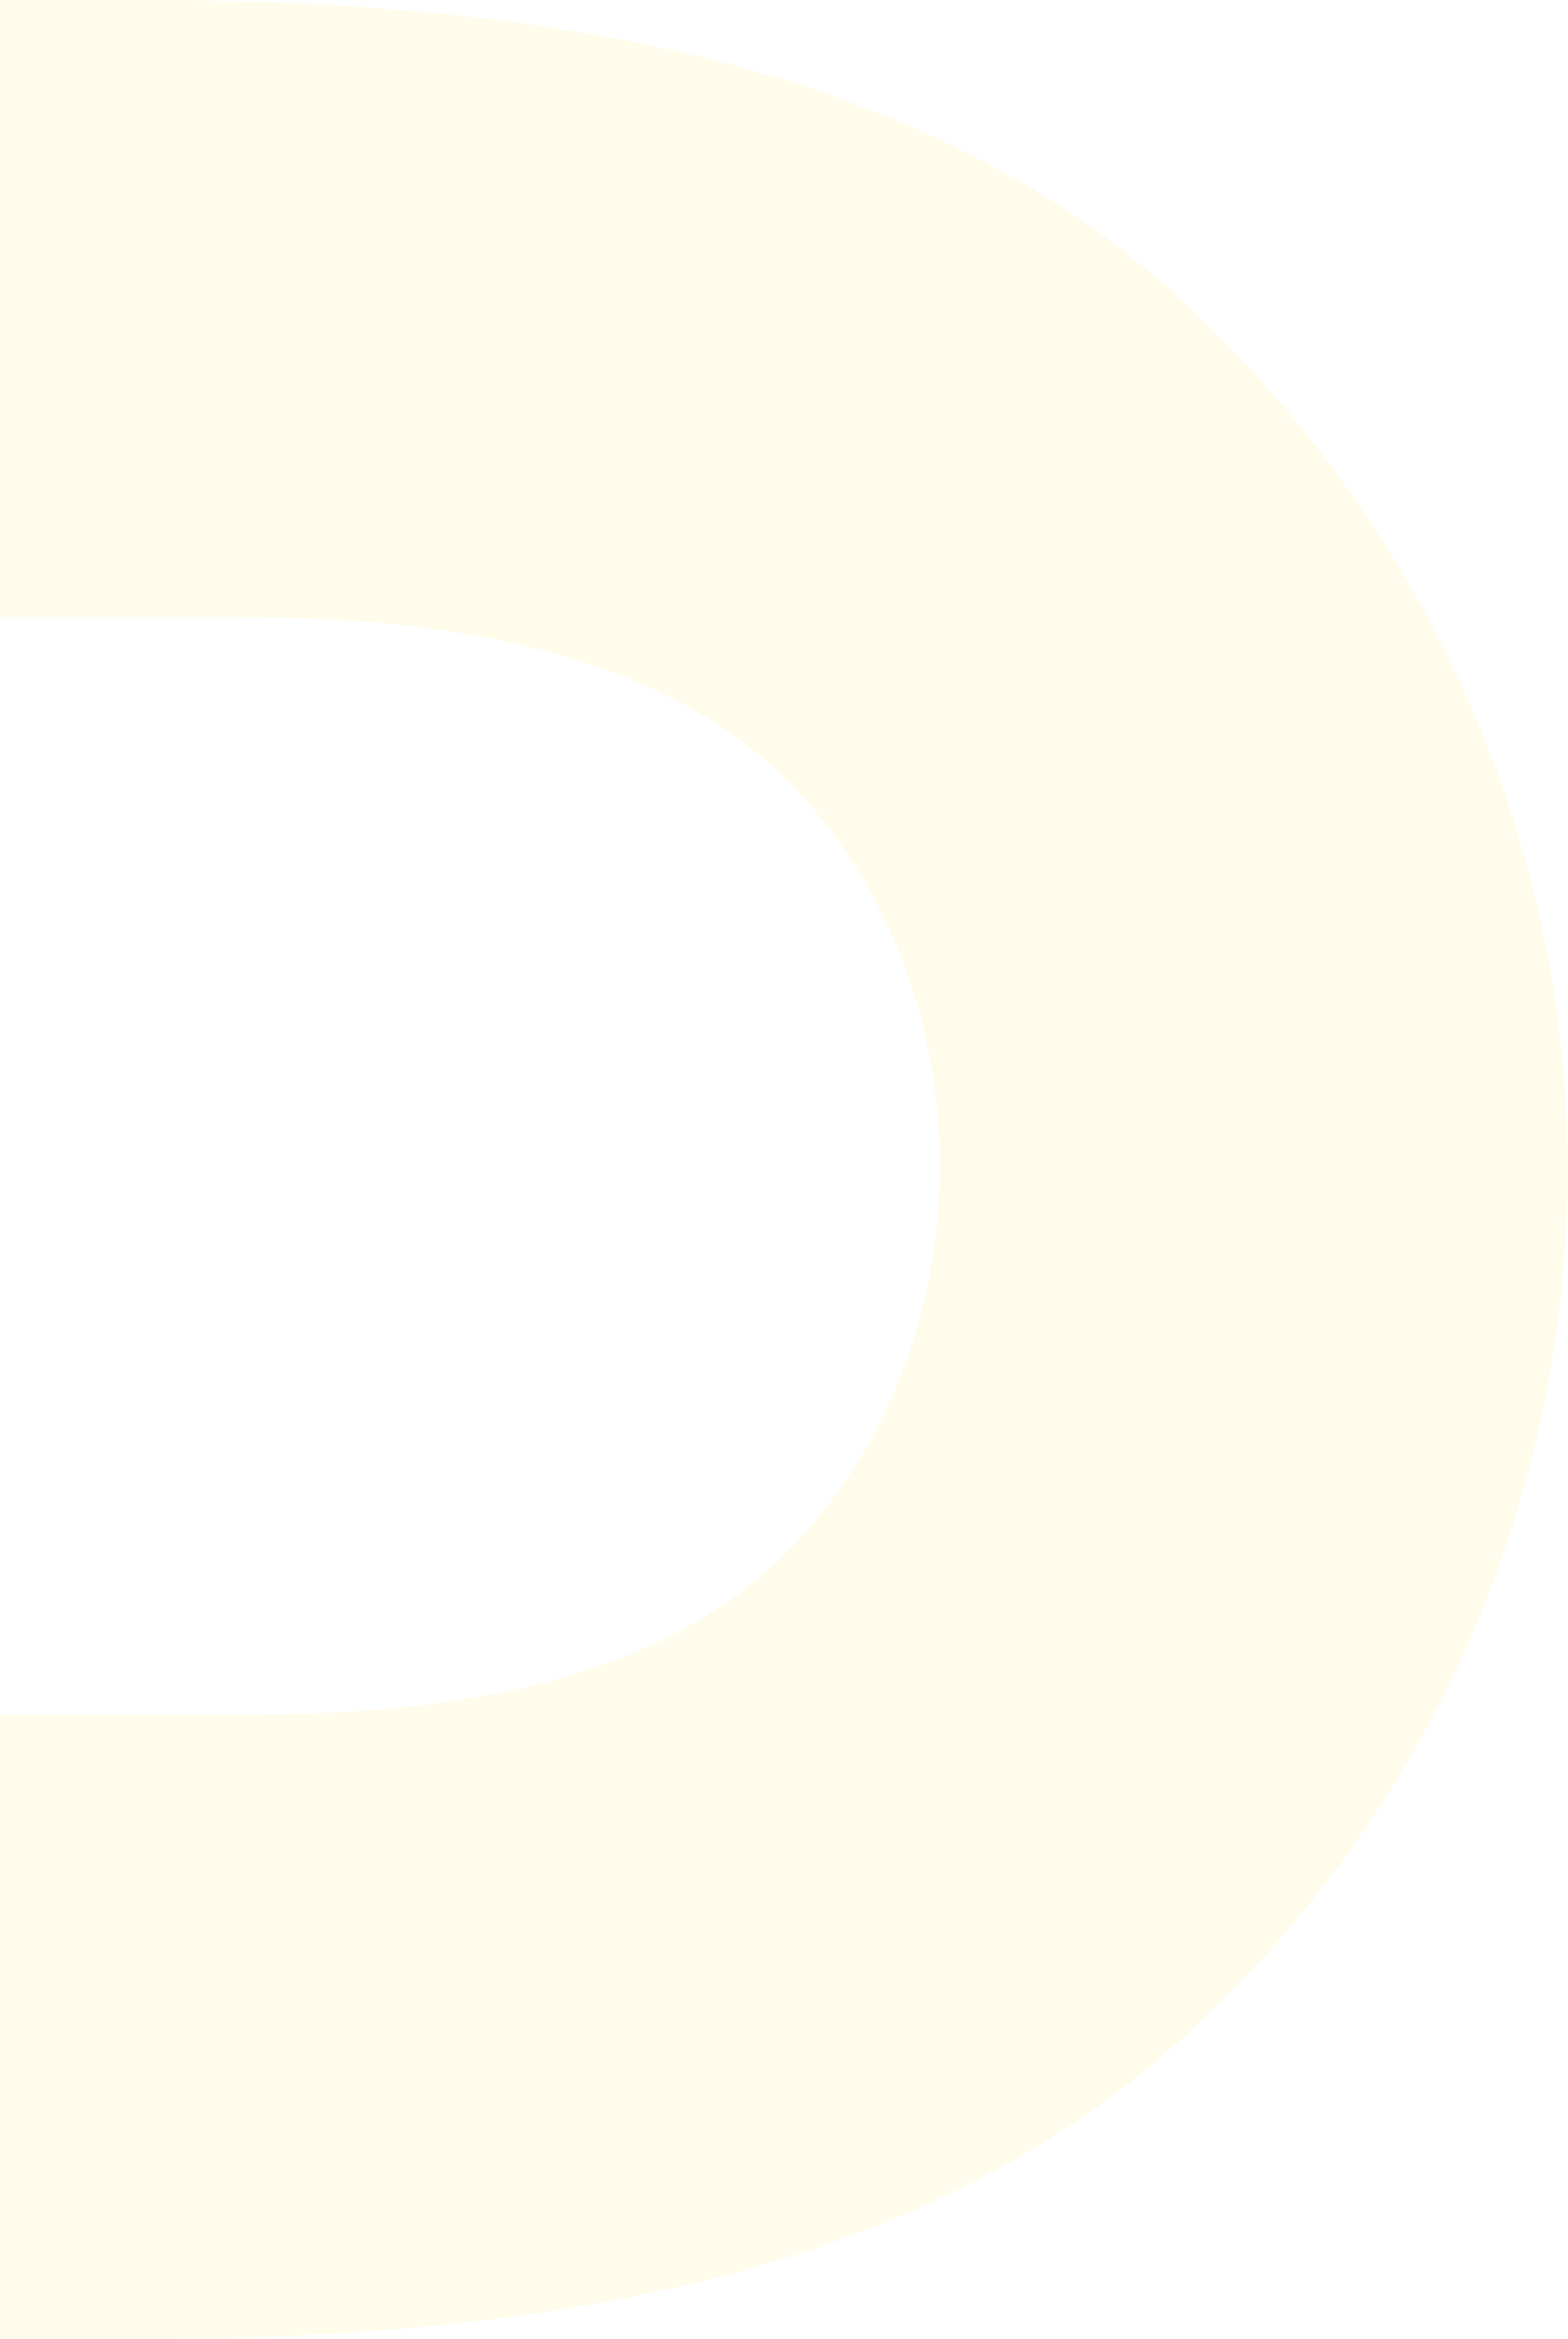
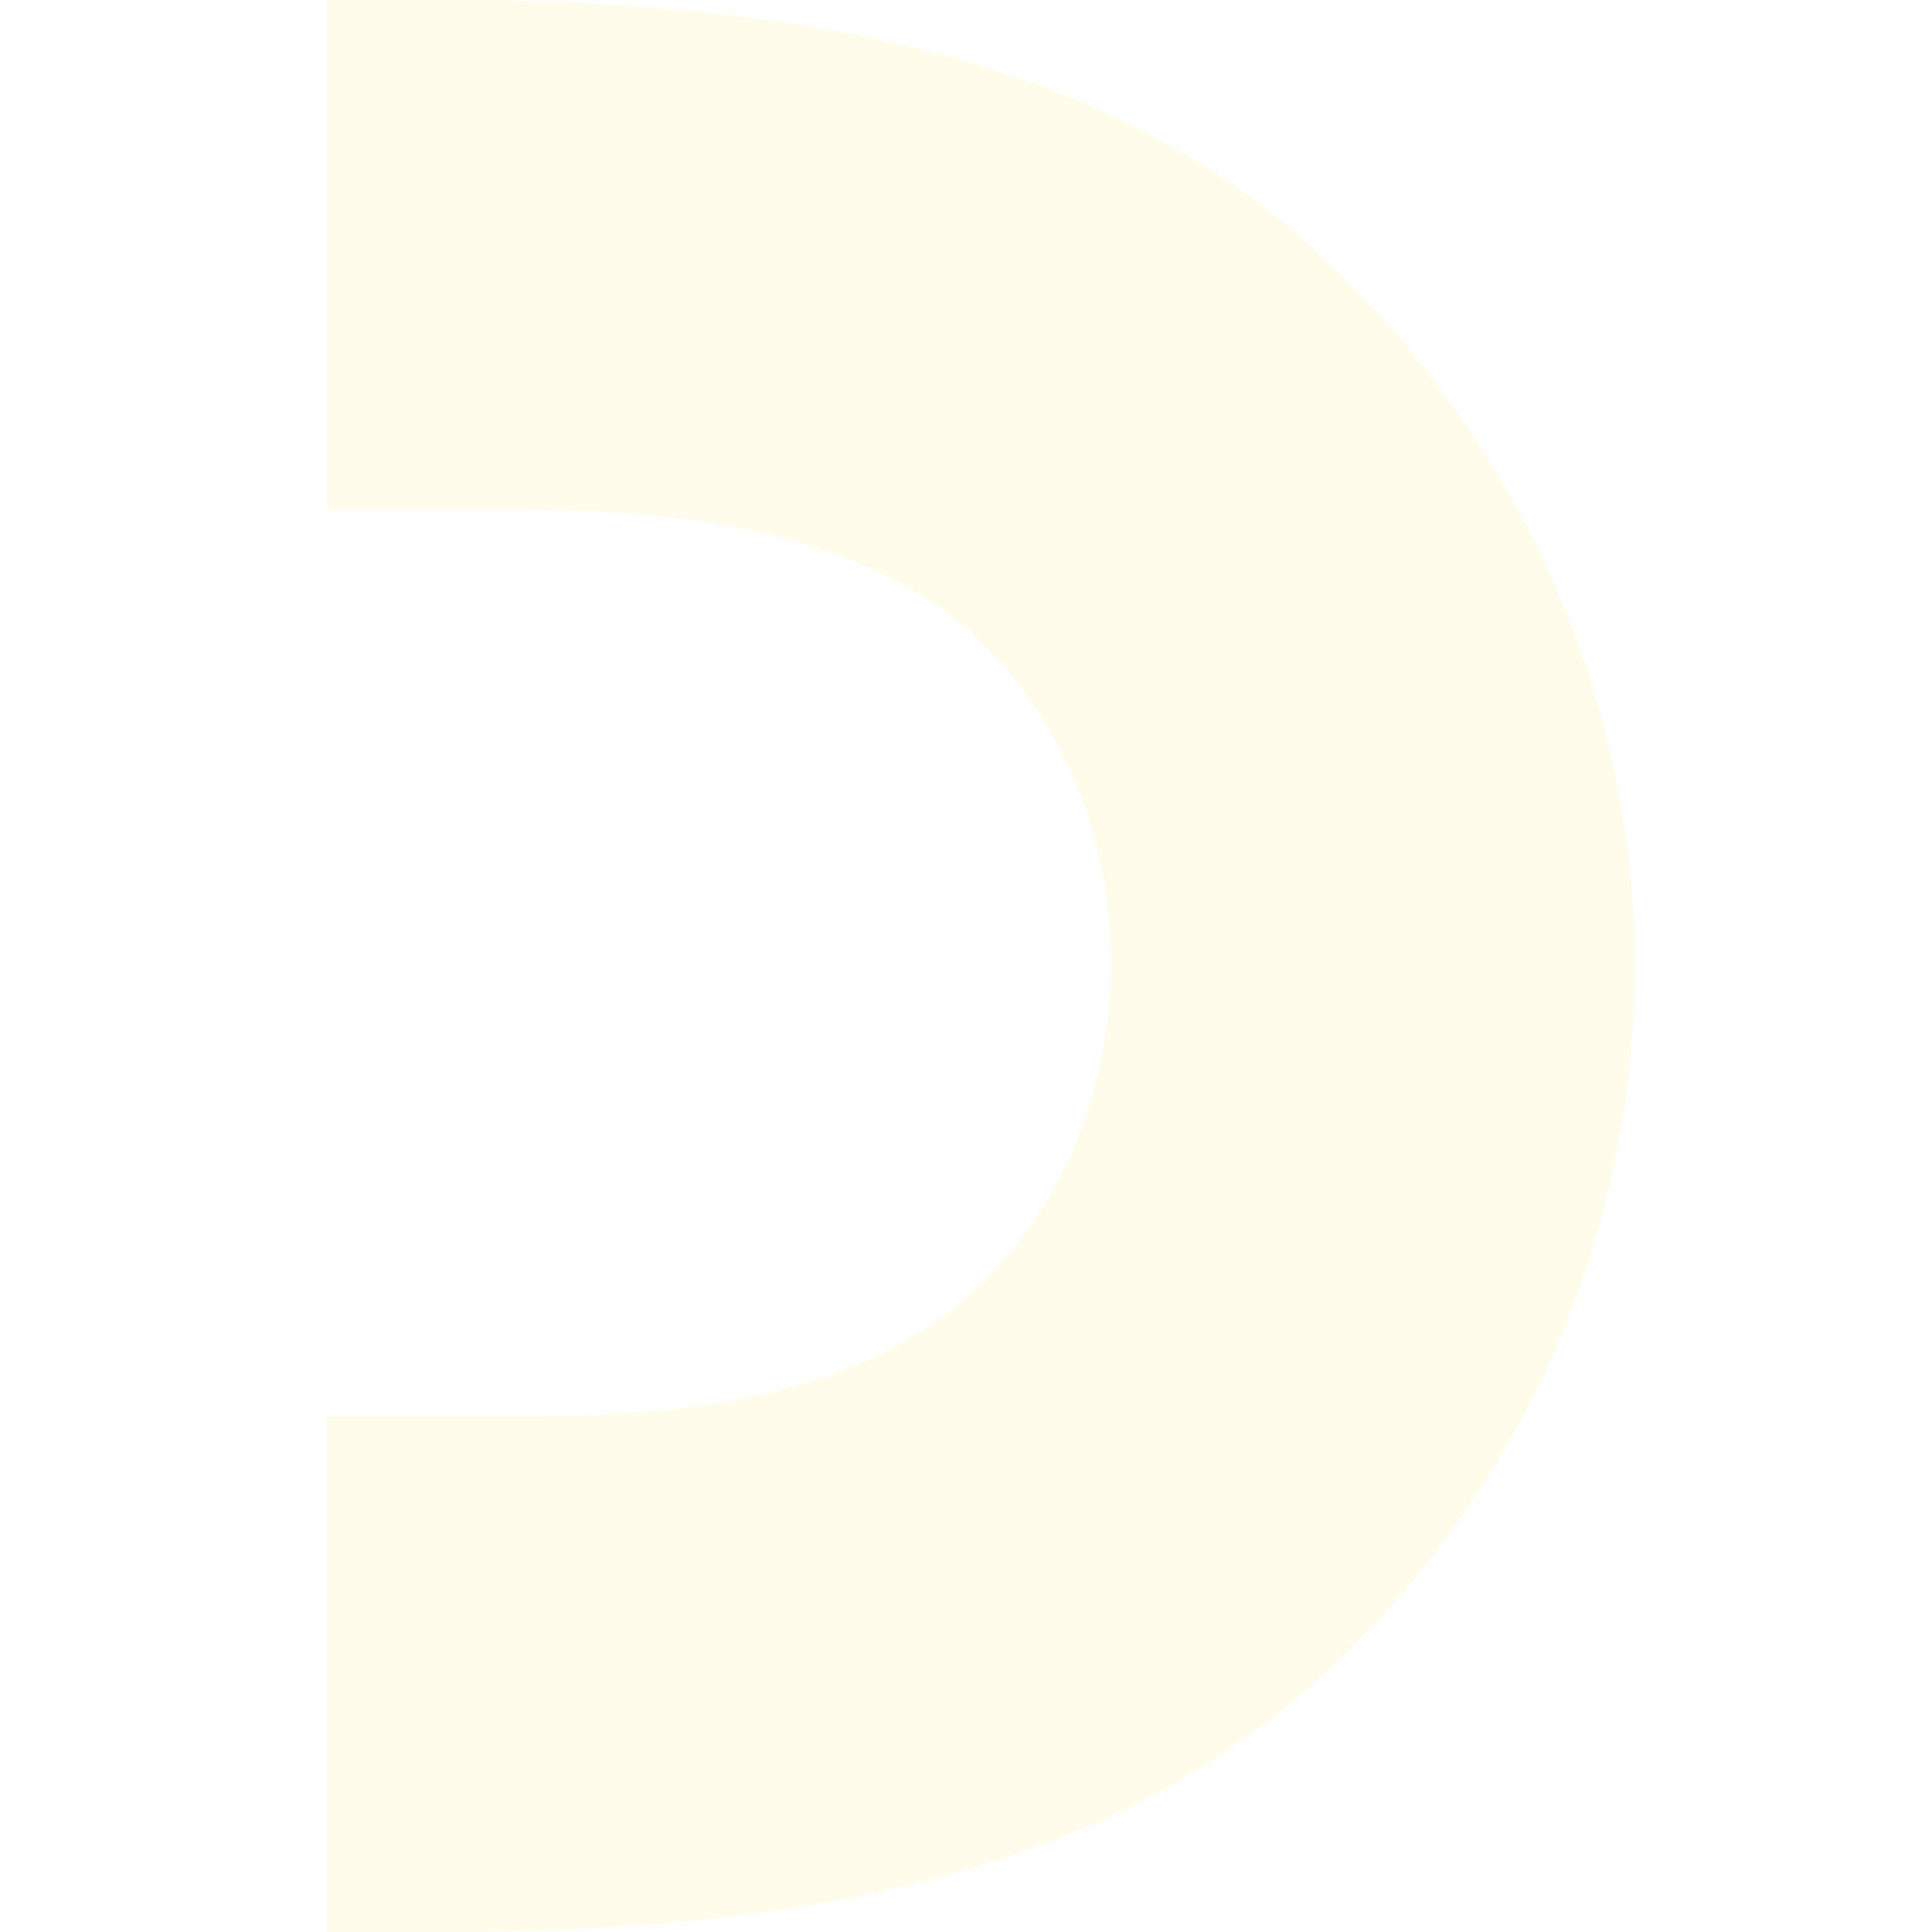
- <svg xmlns="http://www.w3.org/2000/svg" id="Layer_1" data-name="Layer 1" version="1.1" viewBox="0 0 43.7 65.2">
-   <defs>
-     <style>
-       .cls-1 {
-         fill: #fffcec;
-         stroke-width: 0px;
-       }
-     </style>
-   </defs>
-   <path class="cls-1" d="M43.7,32.6c0,9.4-4,18-10.4,23.9-7.1,6.7-17.4,8.7-29.3,8.7H0v-17.4h6.3c4.2,0,11.3-.2,15.6-4.5,2.7-2.7,4.3-6.6,4.3-10.8s-1.6-8.1-4.3-10.8c-4.3-4.2-11.4-4.5-15.6-4.5H0V0h4c12,0,22.3,2,29.3,8.7,6.3,6,10.4,14.5,10.4,23.9Z" />
+ <svg xmlns="http://www.w3.org/2000/svg" width="65px" height="65px" viewBox="0 0 65 65" version="1.1">
+   <g id="Page-1" stroke="none" stroke-width="1" fill="none" fill-rule="evenodd">
+     <rect id="Rectangle" x="0" y="0" width="65" height="65" />
+     <g id="logo-p" transform="translate(11, 0)" fill="#FFFCEC" fill-rule="nonzero">
+       <path d="M44,32.5 C44,41.871 39.973,50.445 33.529,56.327 C26.38,63.006 16.009,65 4.027,65 L0,65 L0,47.653 L6.343,47.653 C10.572,47.653 17.721,47.454 22.05,43.167 C24.769,40.475 26.38,36.587 26.38,32.4 C26.38,28.213 24.769,24.325 22.05,21.633 C17.721,17.446 10.572,17.147 6.343,17.147 L0,17.147 L0,0 L4.027,0 C16.11,0 26.481,1.994 33.529,8.673 C39.872,14.655 44,23.129 44,32.5 Z" id="Path" />
+     </g>
+   </g>
</svg>
